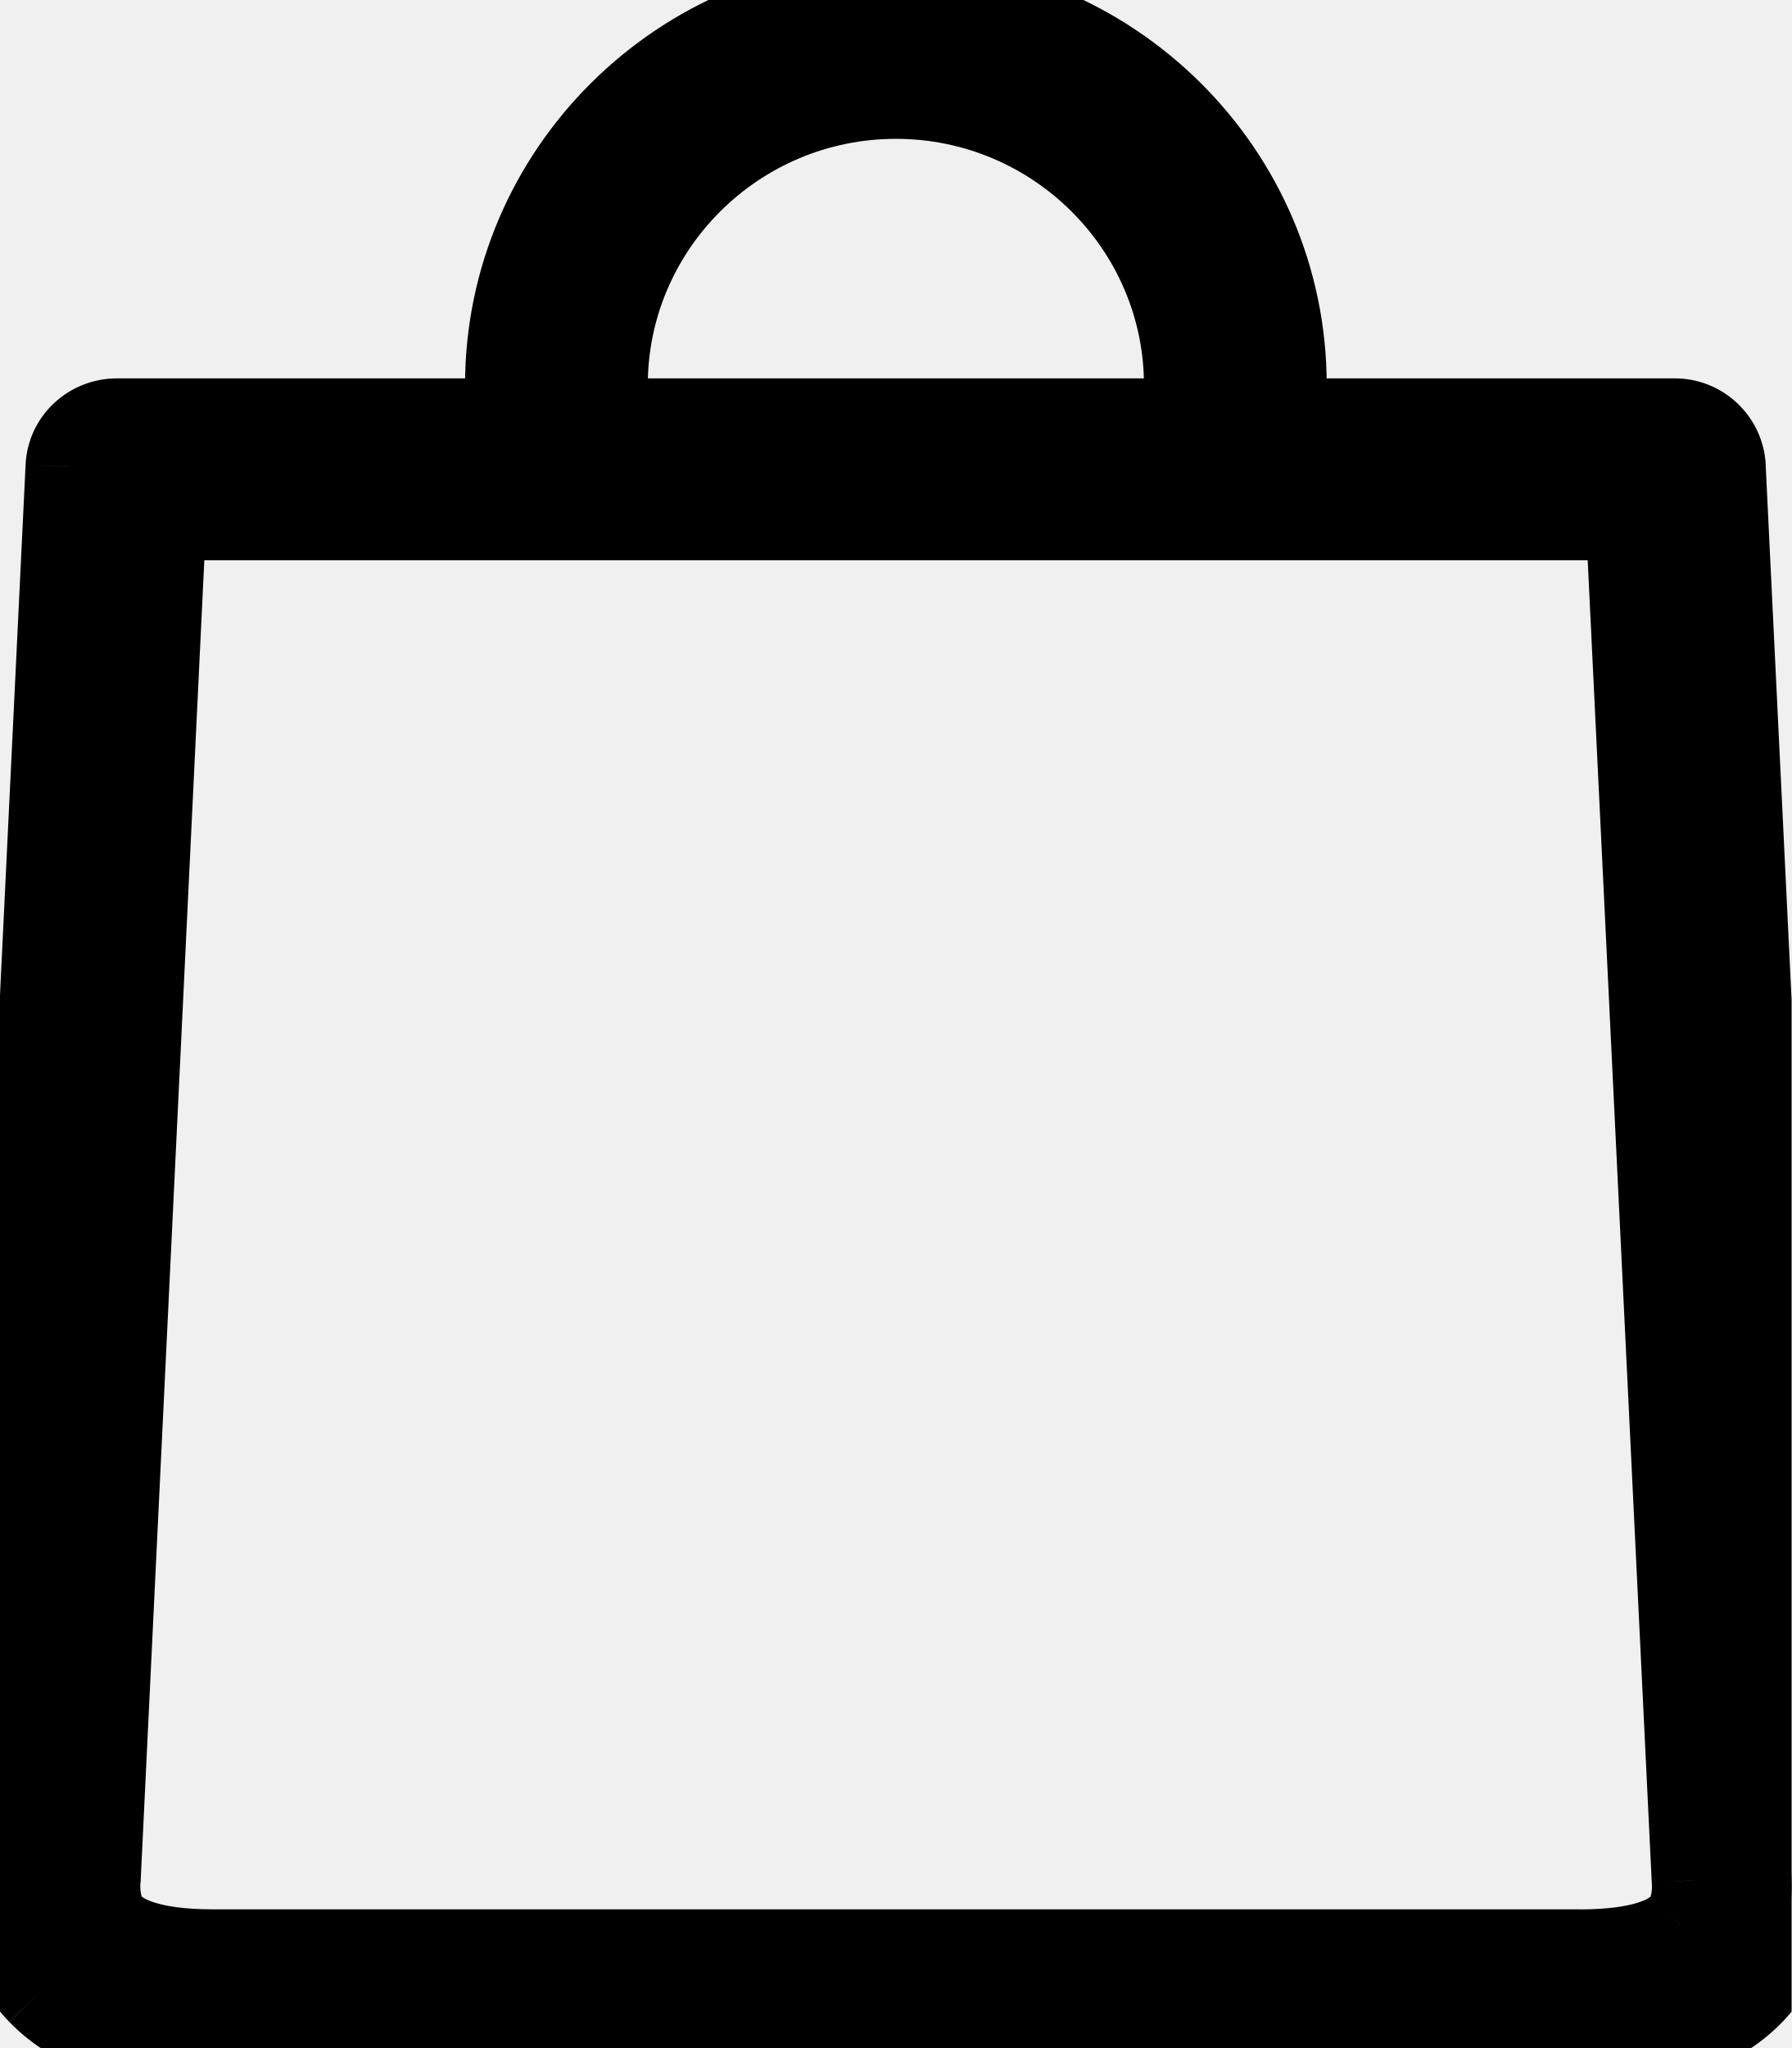
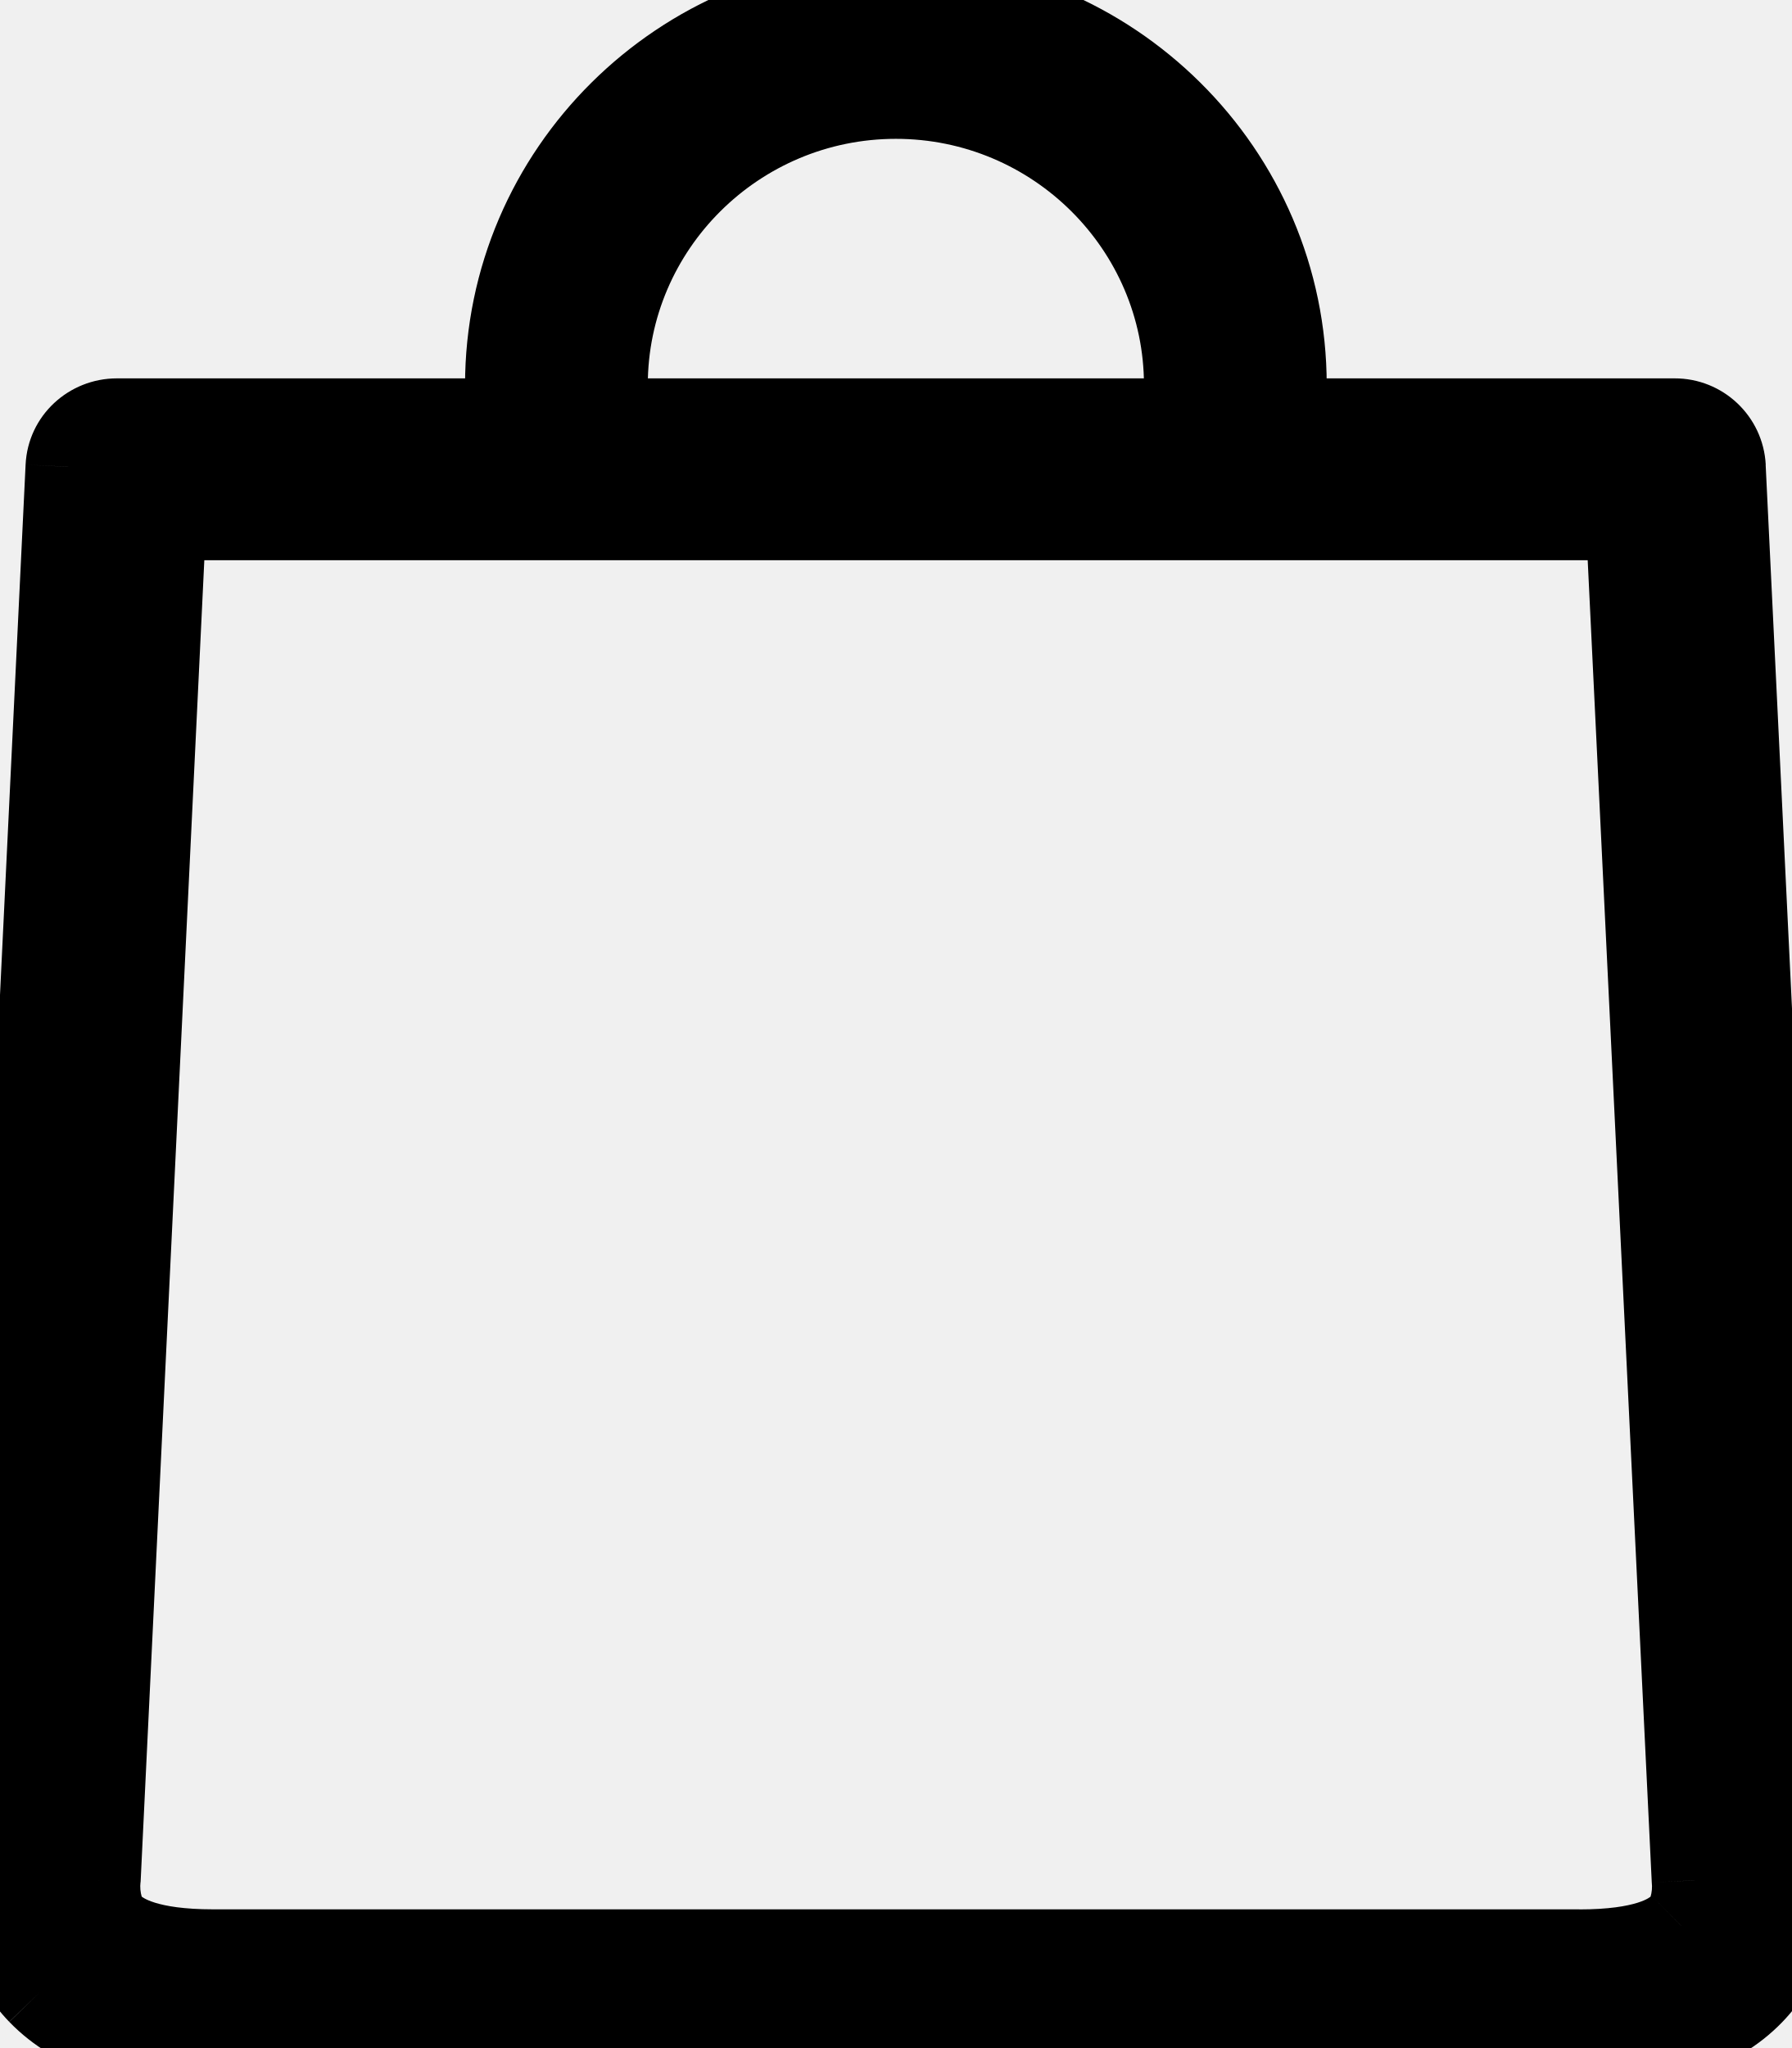
<svg xmlns="http://www.w3.org/2000/svg" viewBox="0 0 21 24" fill="none">
-   <g clip-path="url(#a)" fill="#000">
+   <g clipPath="url(#a)" fill="#000">
    <path fill-rule="evenodd" clip-rule="evenodd" d="M19.627 4.934c.305 0 .556.237.57.536l.8 16.509c.028.56-.129 1.02-.466 1.37-.422.437-1.084.651-2.023.651H2.495c-.94 0-1.602-.214-2.027-.654-.334-.347-.491-.809-.465-1.37L.799 5.47a.566.566 0 0 1 .571-.536h18.257ZM1.918 6.062l-.77 15.97c-.018.364.108.494.15.539.135.138.452.304 1.2.304H18.51c.748 0 1.065-.163 1.2-.304.042-.042.168-.175.15-.536l-.773-15.97H1.918v-.003ZM10.501 0c2.51 0 4.55 2.024 4.55 4.513h-1.142c0-1.866-1.53-3.386-3.408-3.386s-3.408 1.52-3.408 3.386H5.951C5.951 2.023 7.992 0 10.501 0Z" />
    <path d="m20.198 5.47-.5.024.5-.024Zm.799 16.509-.5.024v.001l.5-.025Zm-.466 1.37.36.347-.36-.347ZM.468 23.346l-.36.347.36-.347Zm-.465-1.37-.5-.024v.001l.5.023ZM.799 5.47l.5.024-.5-.024Zm1.119.592h.5l-1-.024.5.024Zm-.77 15.97-.5-.024v.001l.5.023Zm.15.539-.362.344.004.004.359-.348Zm18.411 0-.351-.356-.006.006-.005.005.362.345Zm.152-.536.5-.023-.5.023Zm-.774-15.97.5-.025-.023-.475h-.477v.5Zm-17.169 0h-.5v.5h.5v-.5Zm13.133-1.552v.5h.5v-.5h-.5Zm-1.142 0h-.5v.5h.5v-.5Zm-6.816 0v.5h.5v-.5h-.5Zm-1.142 0h-.5v.5h.5v-.5Zm13.676.921c.045 0 .07.034.071.06l.999-.048a1.068 1.068 0 0 0-1.07-1.012v1Zm.071.06.8 16.51.998-.05-.8-16.508-.998.048Zm.8 16.51c.022.446-.1.763-.327.998l.72.694c.448-.464.64-1.066.605-1.742l-.999.05Zm-.326.997c-.288.298-.79.499-1.664.499v1c1.003 0 1.826-.228 2.383-.804l-.719-.695Zm-1.664.499H2.495v1h16.013v-1Zm-16.013 0c-.875 0-1.376-.2-1.668-.502l-.718.696c.559.578 1.382.806 2.386.806v-1ZM.828 23c-.223-.232-.346-.552-.326-1.001l-.999-.046c-.03.674.16 1.278.605 1.74l.72-.694Zm-.326-1 .796-16.506L.3 5.446l-.797 16.506 1 .048ZM1.3 5.493c0-.026.024-.059.071-.059v-1C.806 4.434.327 4.87.3 5.446l.999.047Zm.071-.059h18.257v-1H1.37v1Zm.049.604-.771 15.97.999.049.77-15.971-.998-.048ZM.648 22.009a1.39 1.39 0 0 0 .09.604.95.95 0 0 0 .198.302l.725-.688-.002-.002.003.005a.43.43 0 0 1-.015-.174l-1-.047Zm.292.91c.272.28.754.456 1.557.456v-1c-.692 0-.844-.157-.84-.152l-.717.696Zm1.557.456h16.014v-1H2.497v1Zm16.014 0c.798 0 1.286-.17 1.56-.46l-.724-.689c.007-.007-.14.15-.837.15v1Zm1.55-.448a.927.927 0 0 0 .208-.313c.067-.162.103-.36.091-.602l-.999.047a.426.426 0 0 1-.015.172l.004-.006.008-.01.703.712Zm.3-.916-.774-15.97-1 .048.774 15.97 1-.048ZM19.086 5.565H1.918v1h17.17v-1Zm-16.669.5v-.003h-1v.003h1ZM10.501.5c2.237 0 4.05 1.804 4.05 4.013h1c0-2.77-2.269-5.013-5.05-5.013v1Zm4.55 3.513h-1.142v1h1.142v-1Zm-.642.5c0-2.146-1.757-3.886-3.908-3.886v1c1.605 0 2.908 1.3 2.908 2.886h1ZM10.501.627c-2.151 0-3.908 1.74-3.908 3.886h1c0-1.587 1.303-2.886 2.908-2.886v-1ZM7.093 4.013H5.951v1h1.142v-1Zm-.642.5C6.451 2.303 8.264.5 10.501.5v-1c-2.781 0-5.05 2.244-5.05 5.013h1ZM10.501-.5v1-1Z" />
  </g>
  <defs>
    <clipPath id="a">
      <path fill="#fff" d="M0 0h21v24H0z" />
    </clipPath>
  </defs>
</svg>
